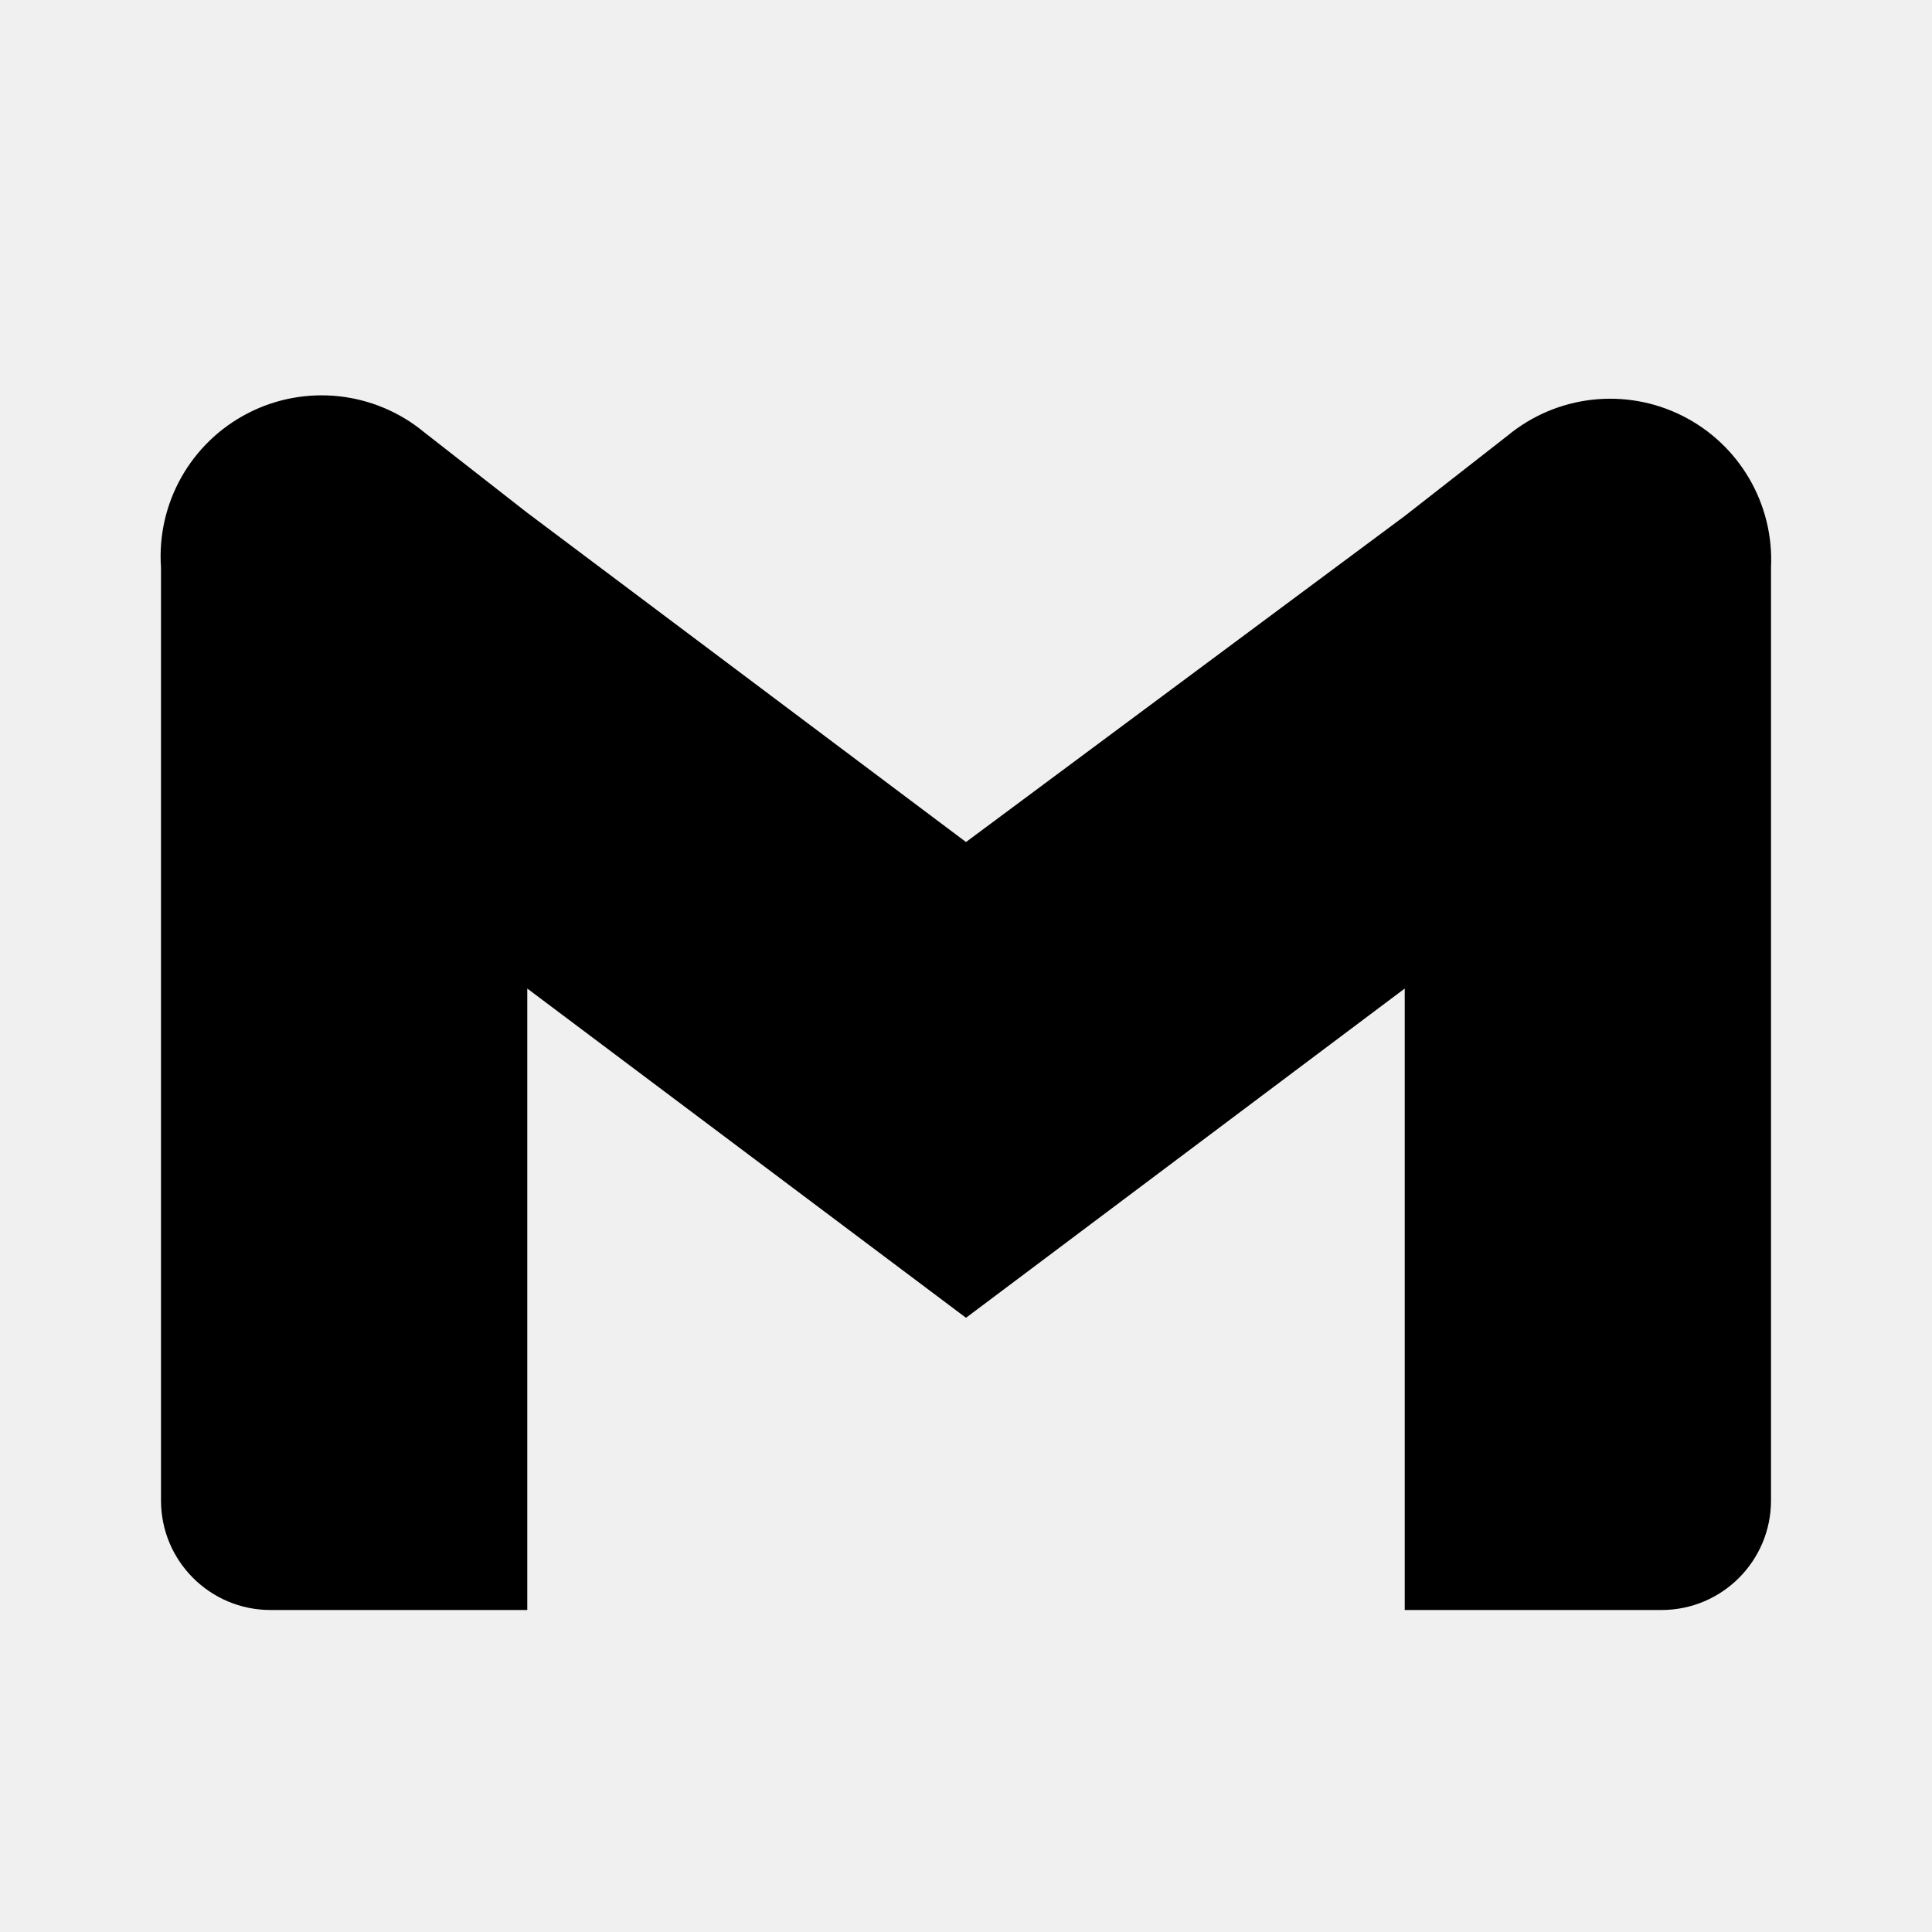
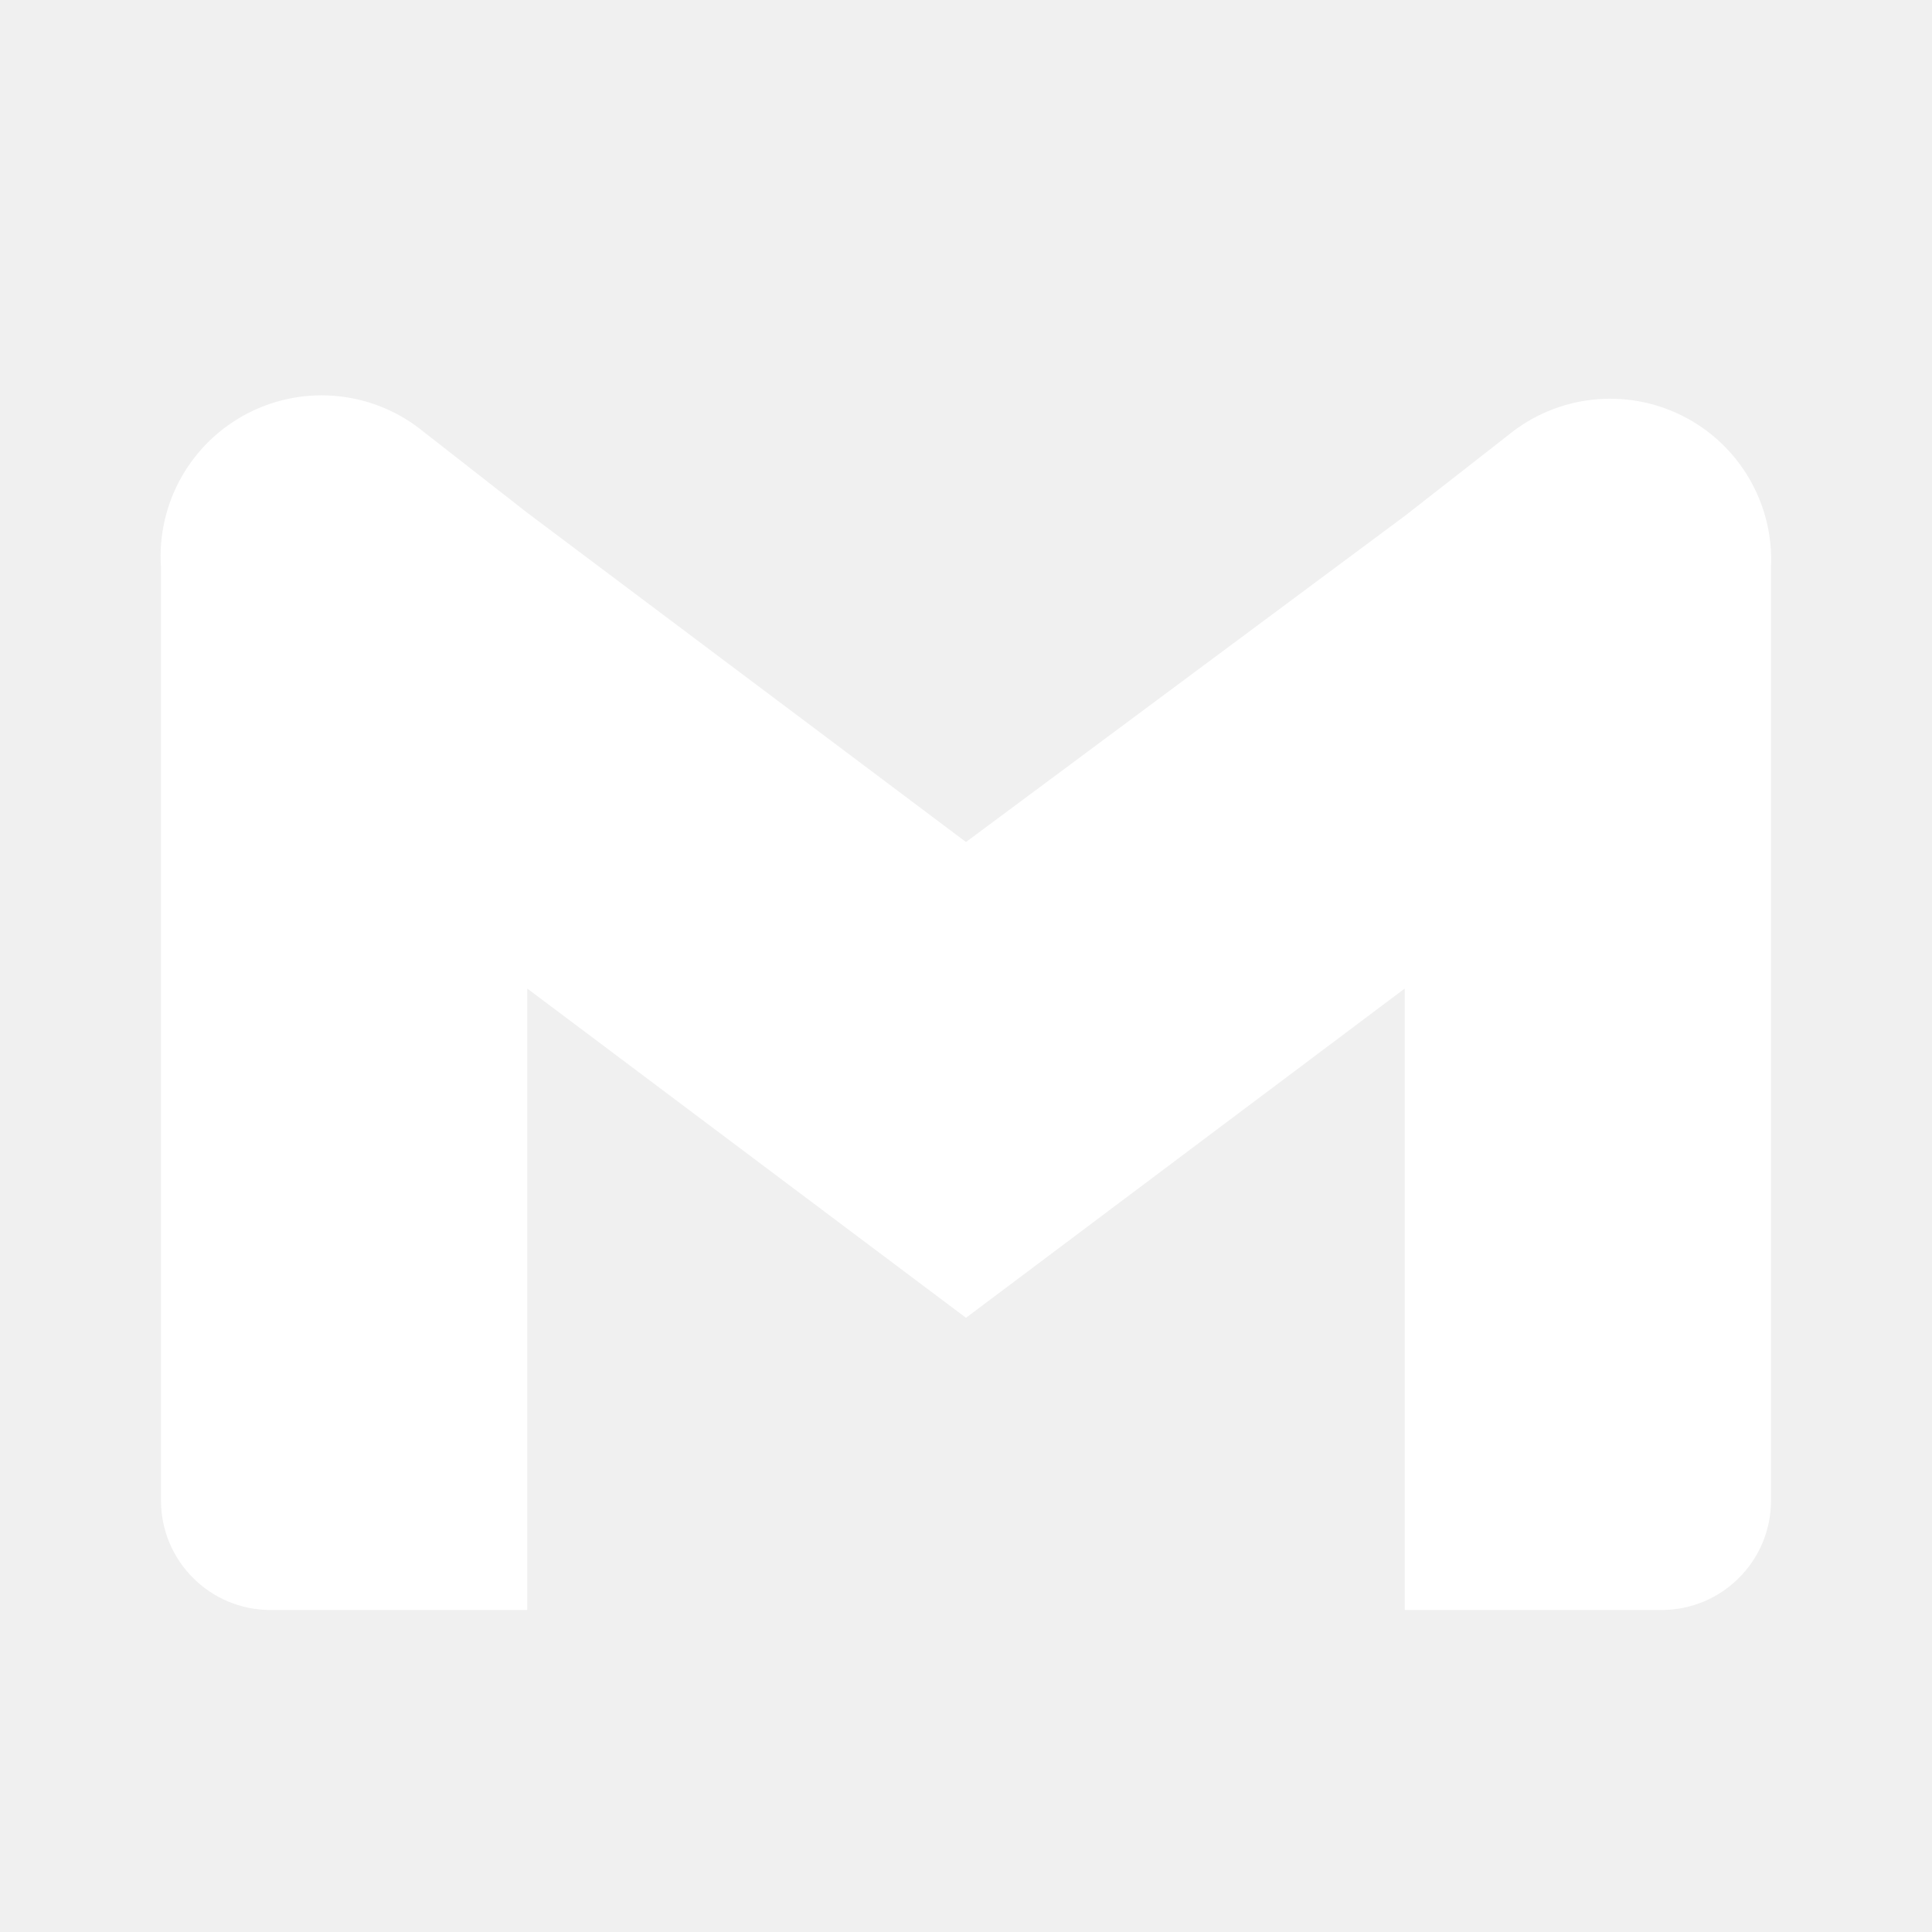
- <svg xmlns="http://www.w3.org/2000/svg" viewBox="0 0 24 24" fill="#000000" width="24" height="24">
+ <svg xmlns="http://www.w3.org/2000/svg" viewBox="0 0 24 24" fill="#FFFFFF" width="24" height="24">
  <path d="m18.73 5.41-1.28 1L12 10.46 6.55 6.37l-1.28-1A2 2 0 0 0 2 7.05v11.59A1.36 1.36 0 0 0 3.36 20h3.19v-7.72L12 16.37l5.45-4.09V20h3.19A1.36 1.36 0 0 0 22 18.64V7.05a2 2 0 0 0-3.27-1.64z" />
</svg>
